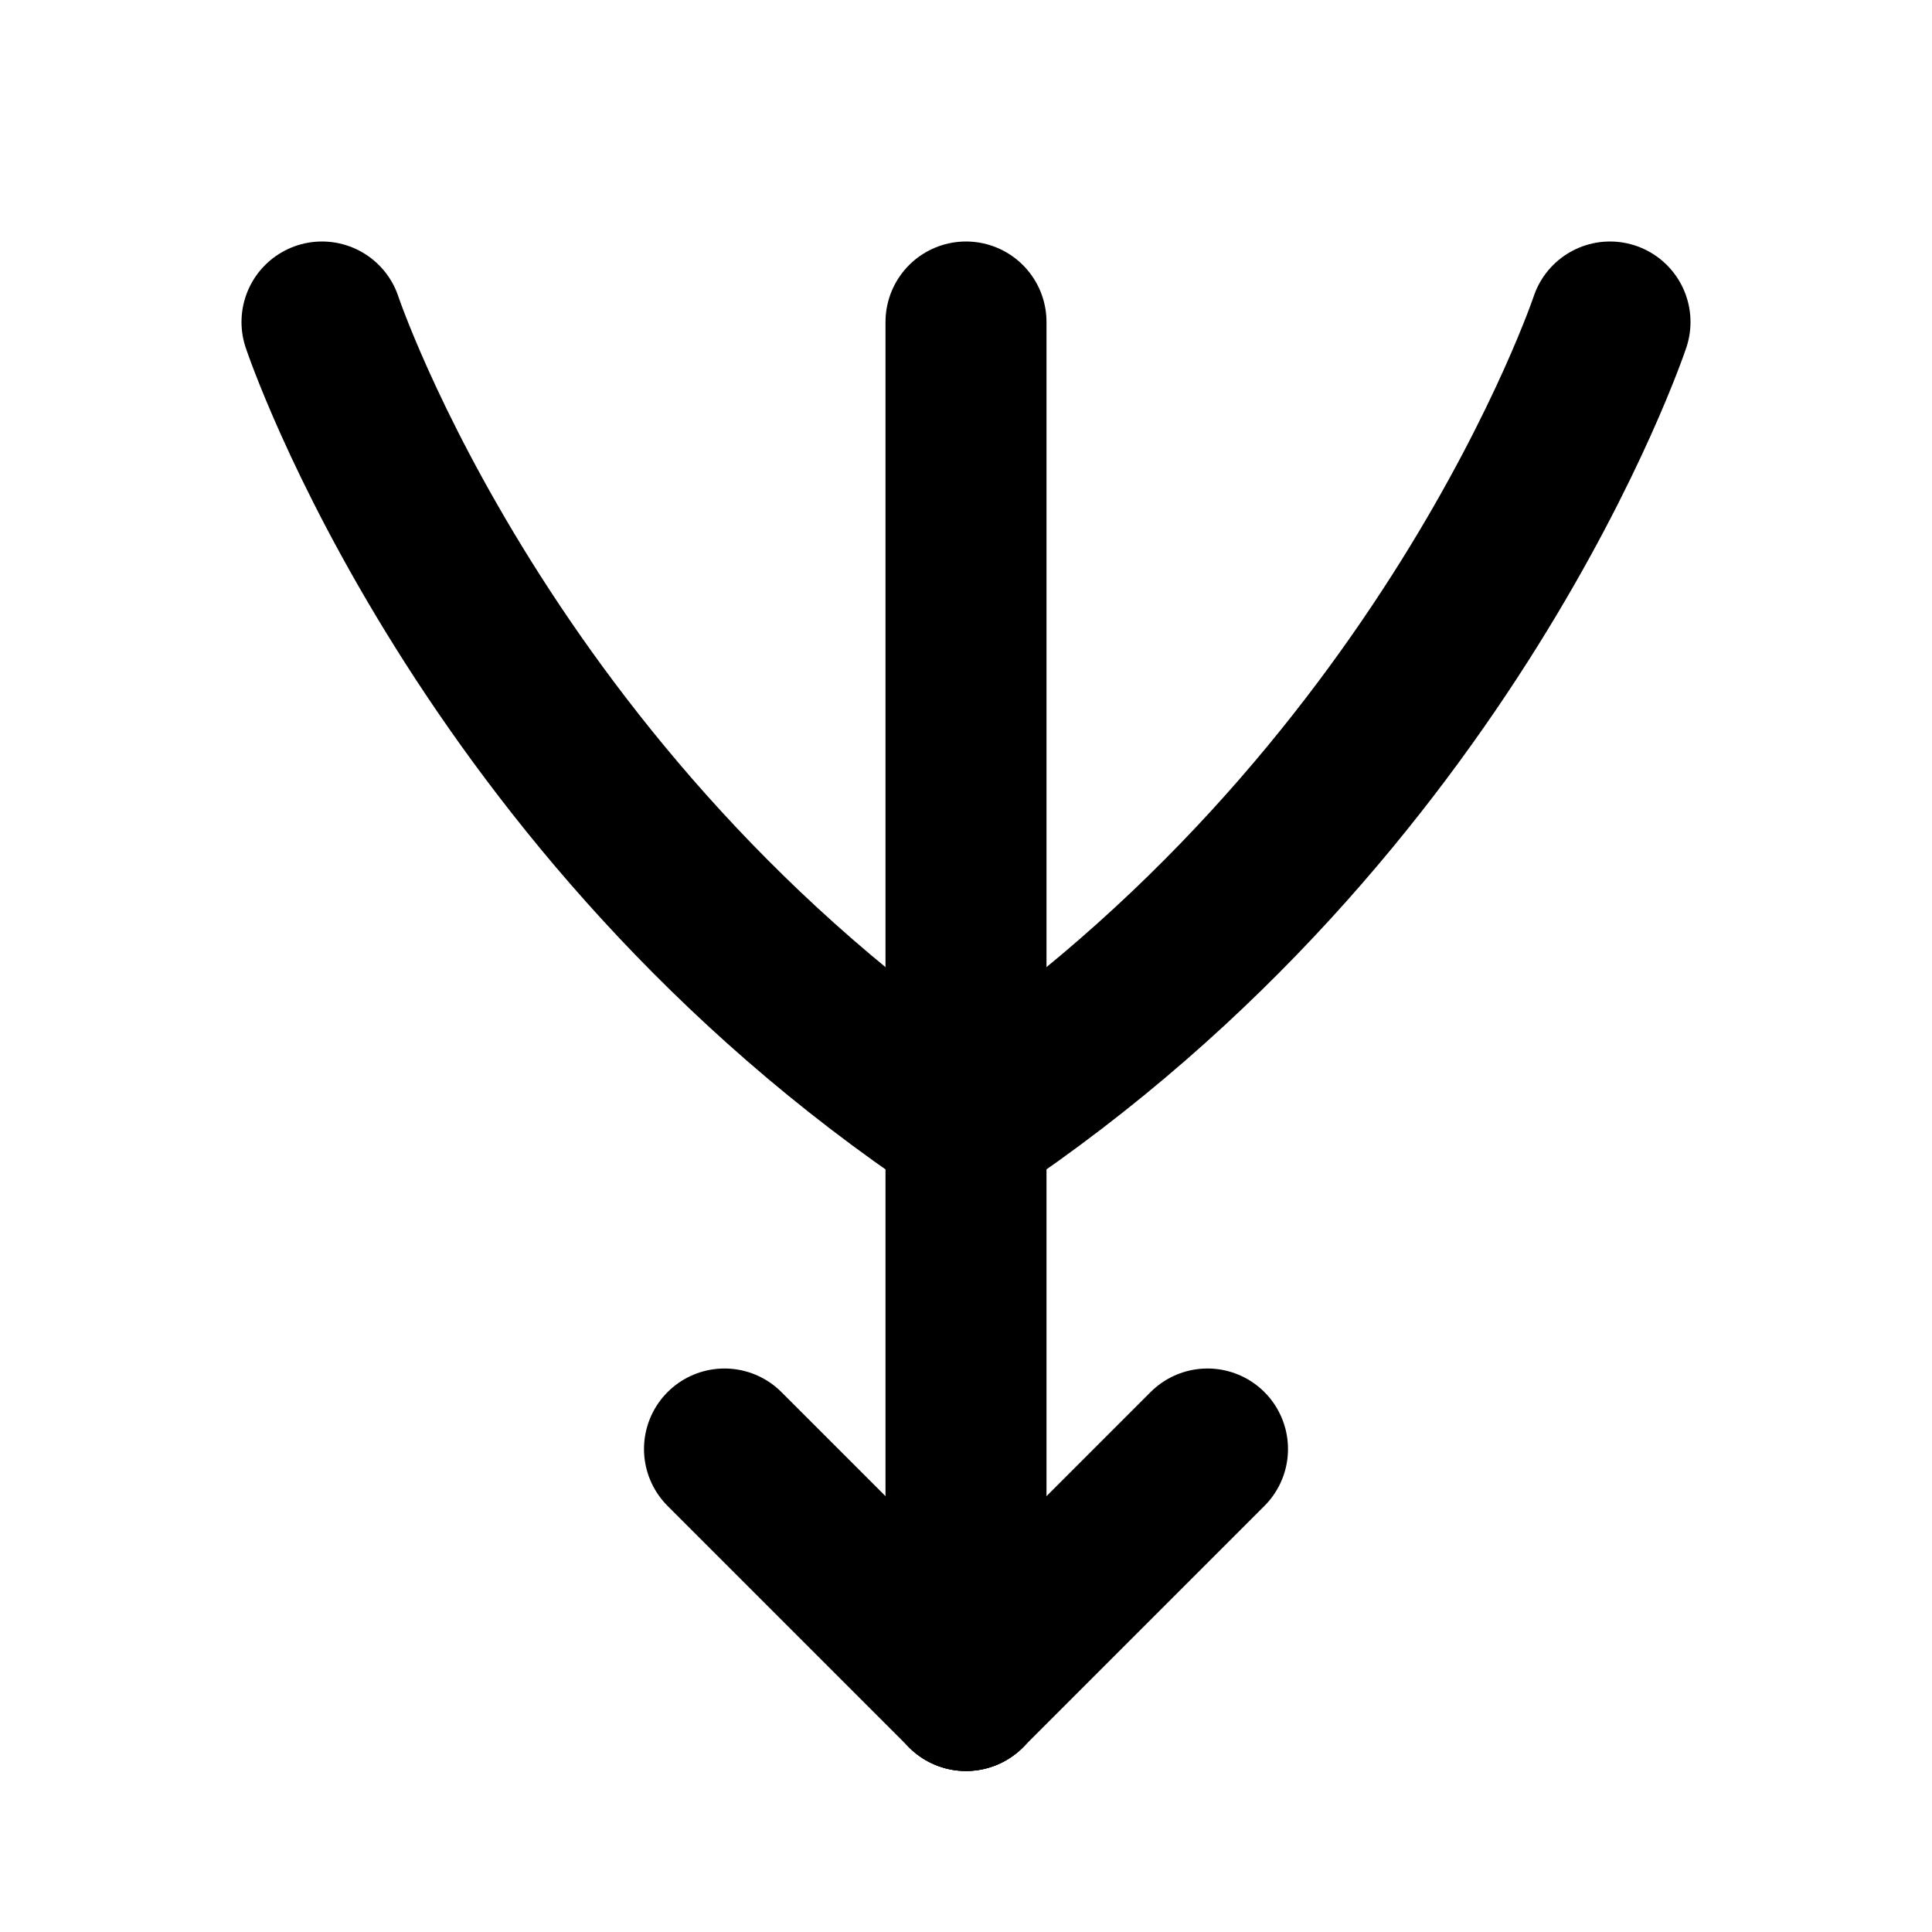
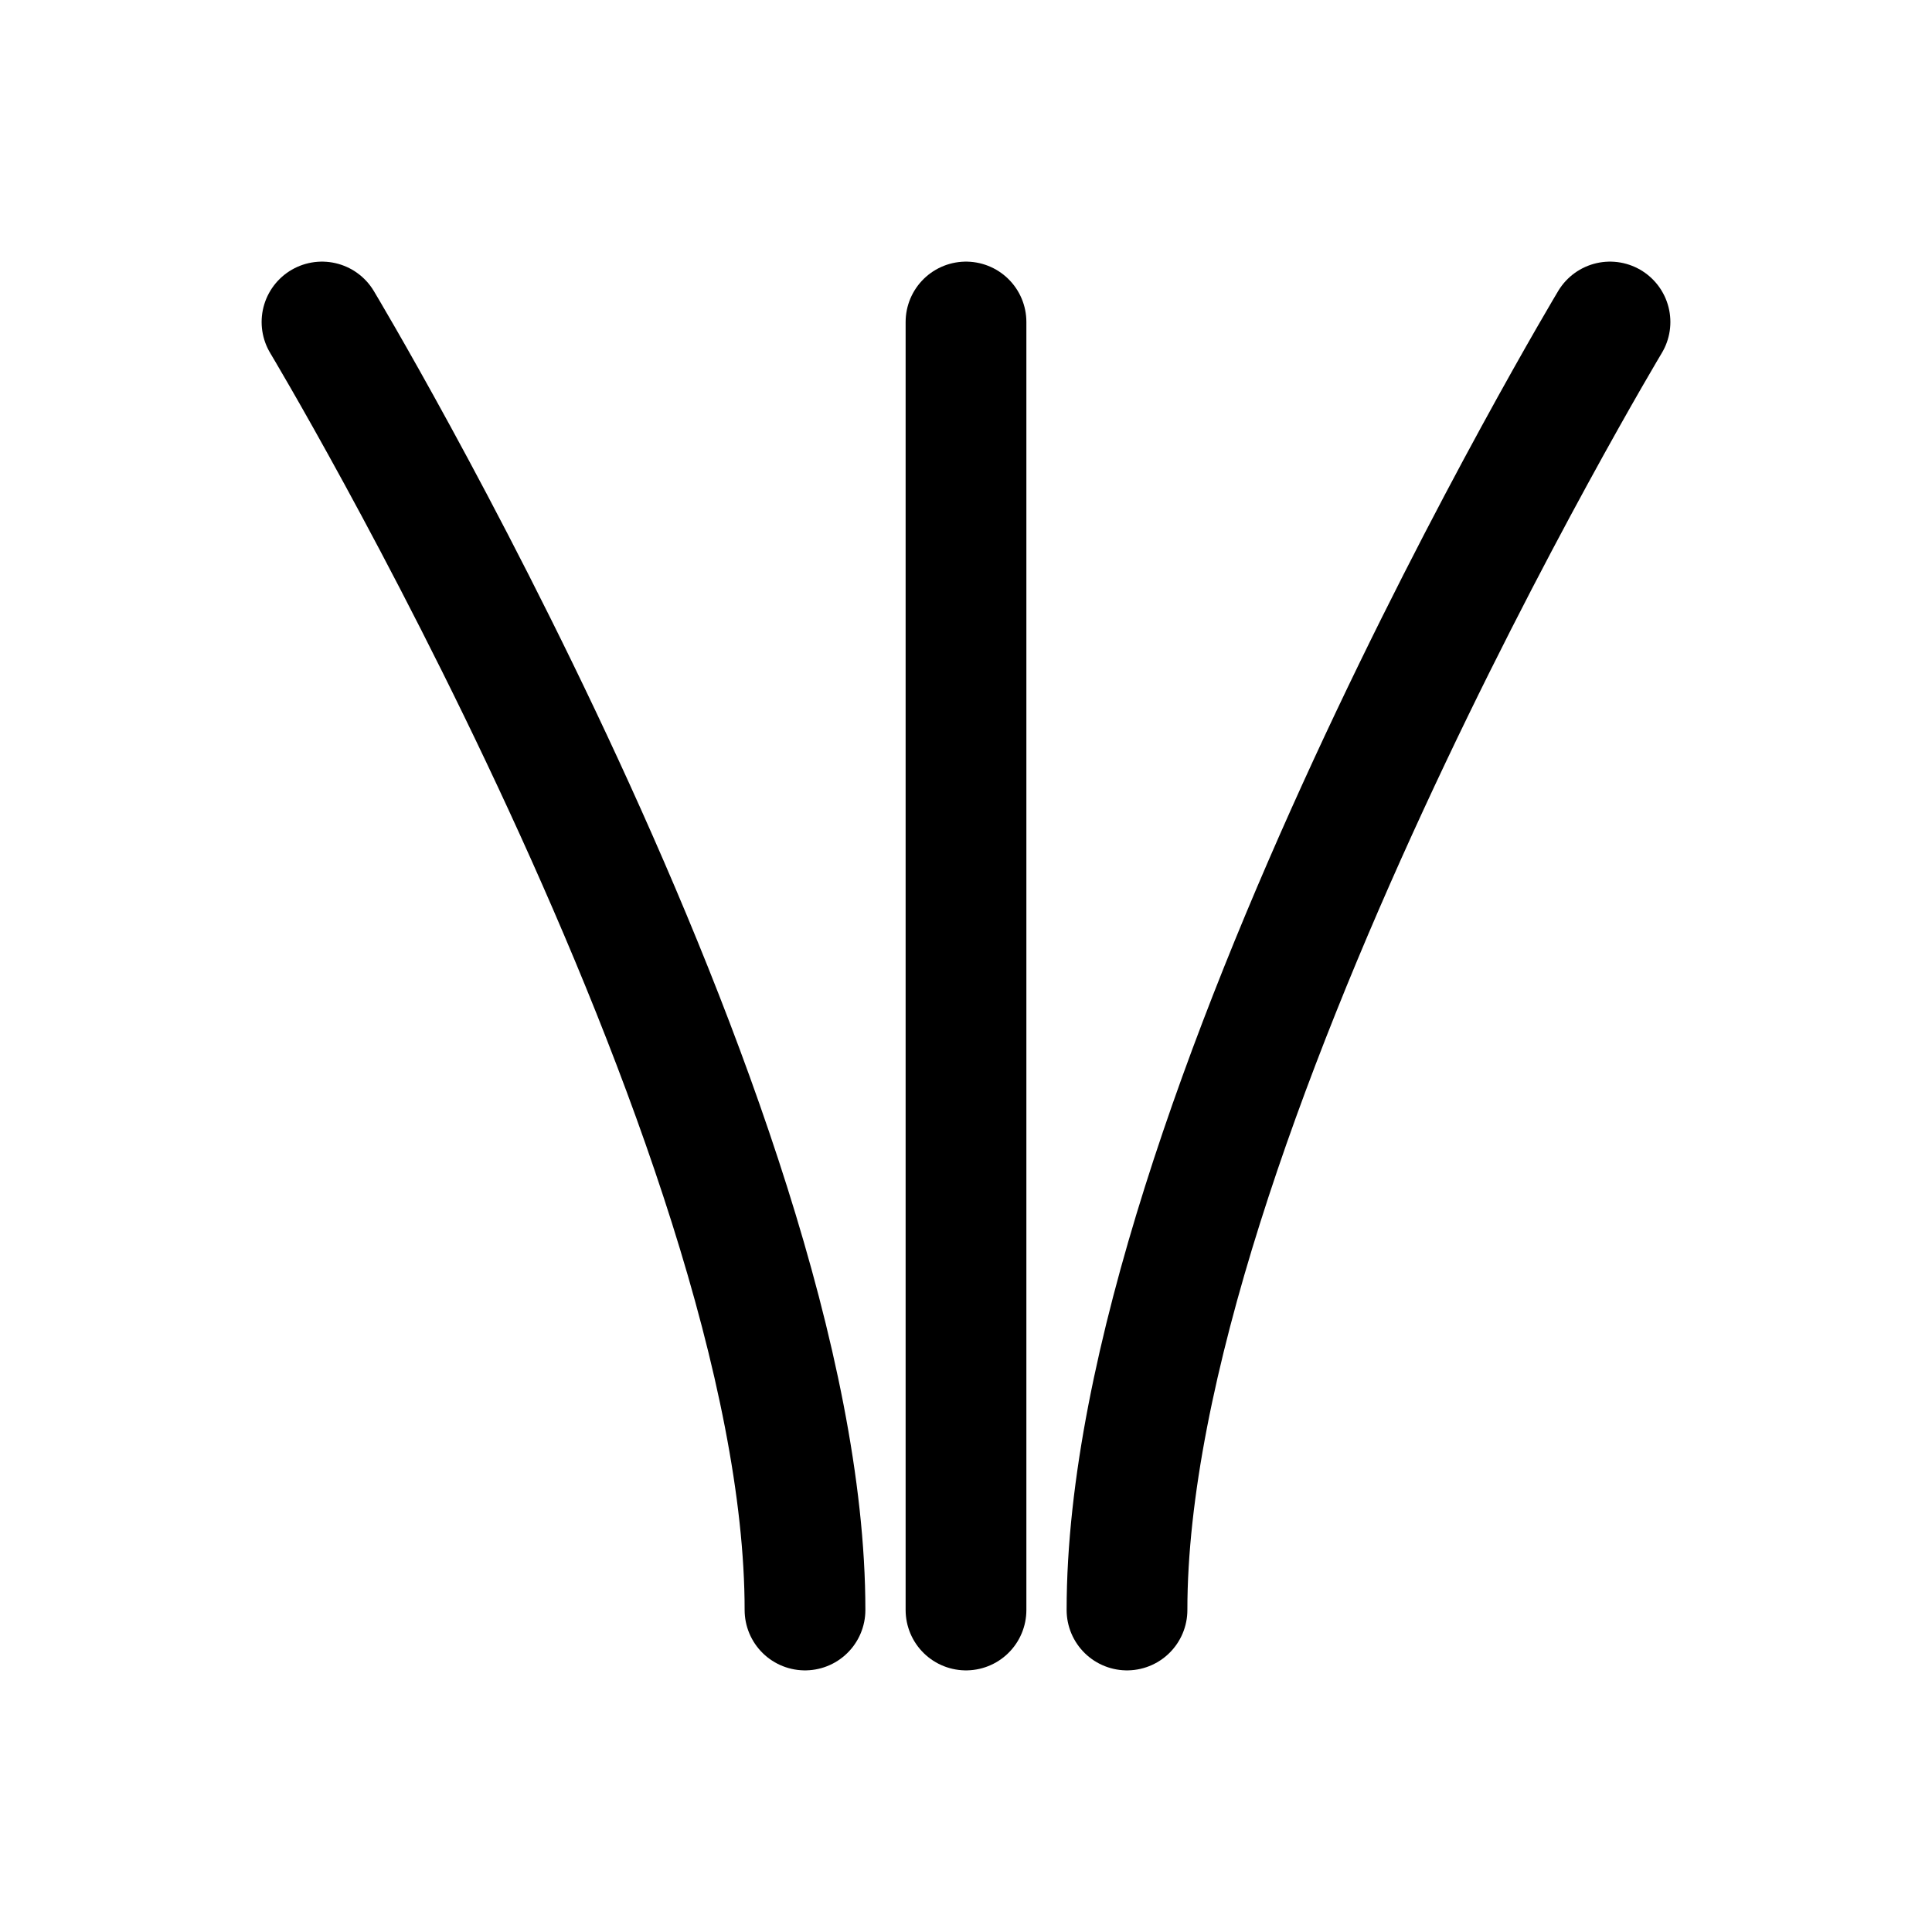
<svg xmlns="http://www.w3.org/2000/svg" width="24" height="24" viewBox="0 0 24 24" fill="none">
-   <path d="M4 4C4 4 6 10 12 14" stroke="currentColor" stroke-width="2" stroke-linecap="round" />
-   <path d="M12 4C12 4 12 8 12 14" stroke="currentColor" stroke-width="2" stroke-linecap="round" />
-   <path d="M20 4C20 4 18 10 12 14" stroke="currentColor" stroke-width="2" stroke-linecap="round" />
-   <path d="M12 14V21" stroke="currentColor" stroke-width="2" stroke-linecap="round" />
-   <path d="M12 21L9 18" stroke="currentColor" stroke-width="2" stroke-linecap="round" />
-   <path d="M12 21L15 18" stroke="currentColor" stroke-width="2" stroke-linecap="round" />
+   <path d="M4 4C4 4 10 14 10 20" stroke="currentColor" stroke-width="1.5" stroke-linecap="round" stroke-linejoin="round" />
+   <path d="M12 4C12 4 12 14 12 20" stroke="currentColor" stroke-width="1.5" stroke-linecap="round" stroke-linejoin="round" />
+   <path d="M20 4C20 4 14 14 14 20" stroke="currentColor" stroke-width="1.5" stroke-linecap="round" stroke-linejoin="round" />
</svg>
